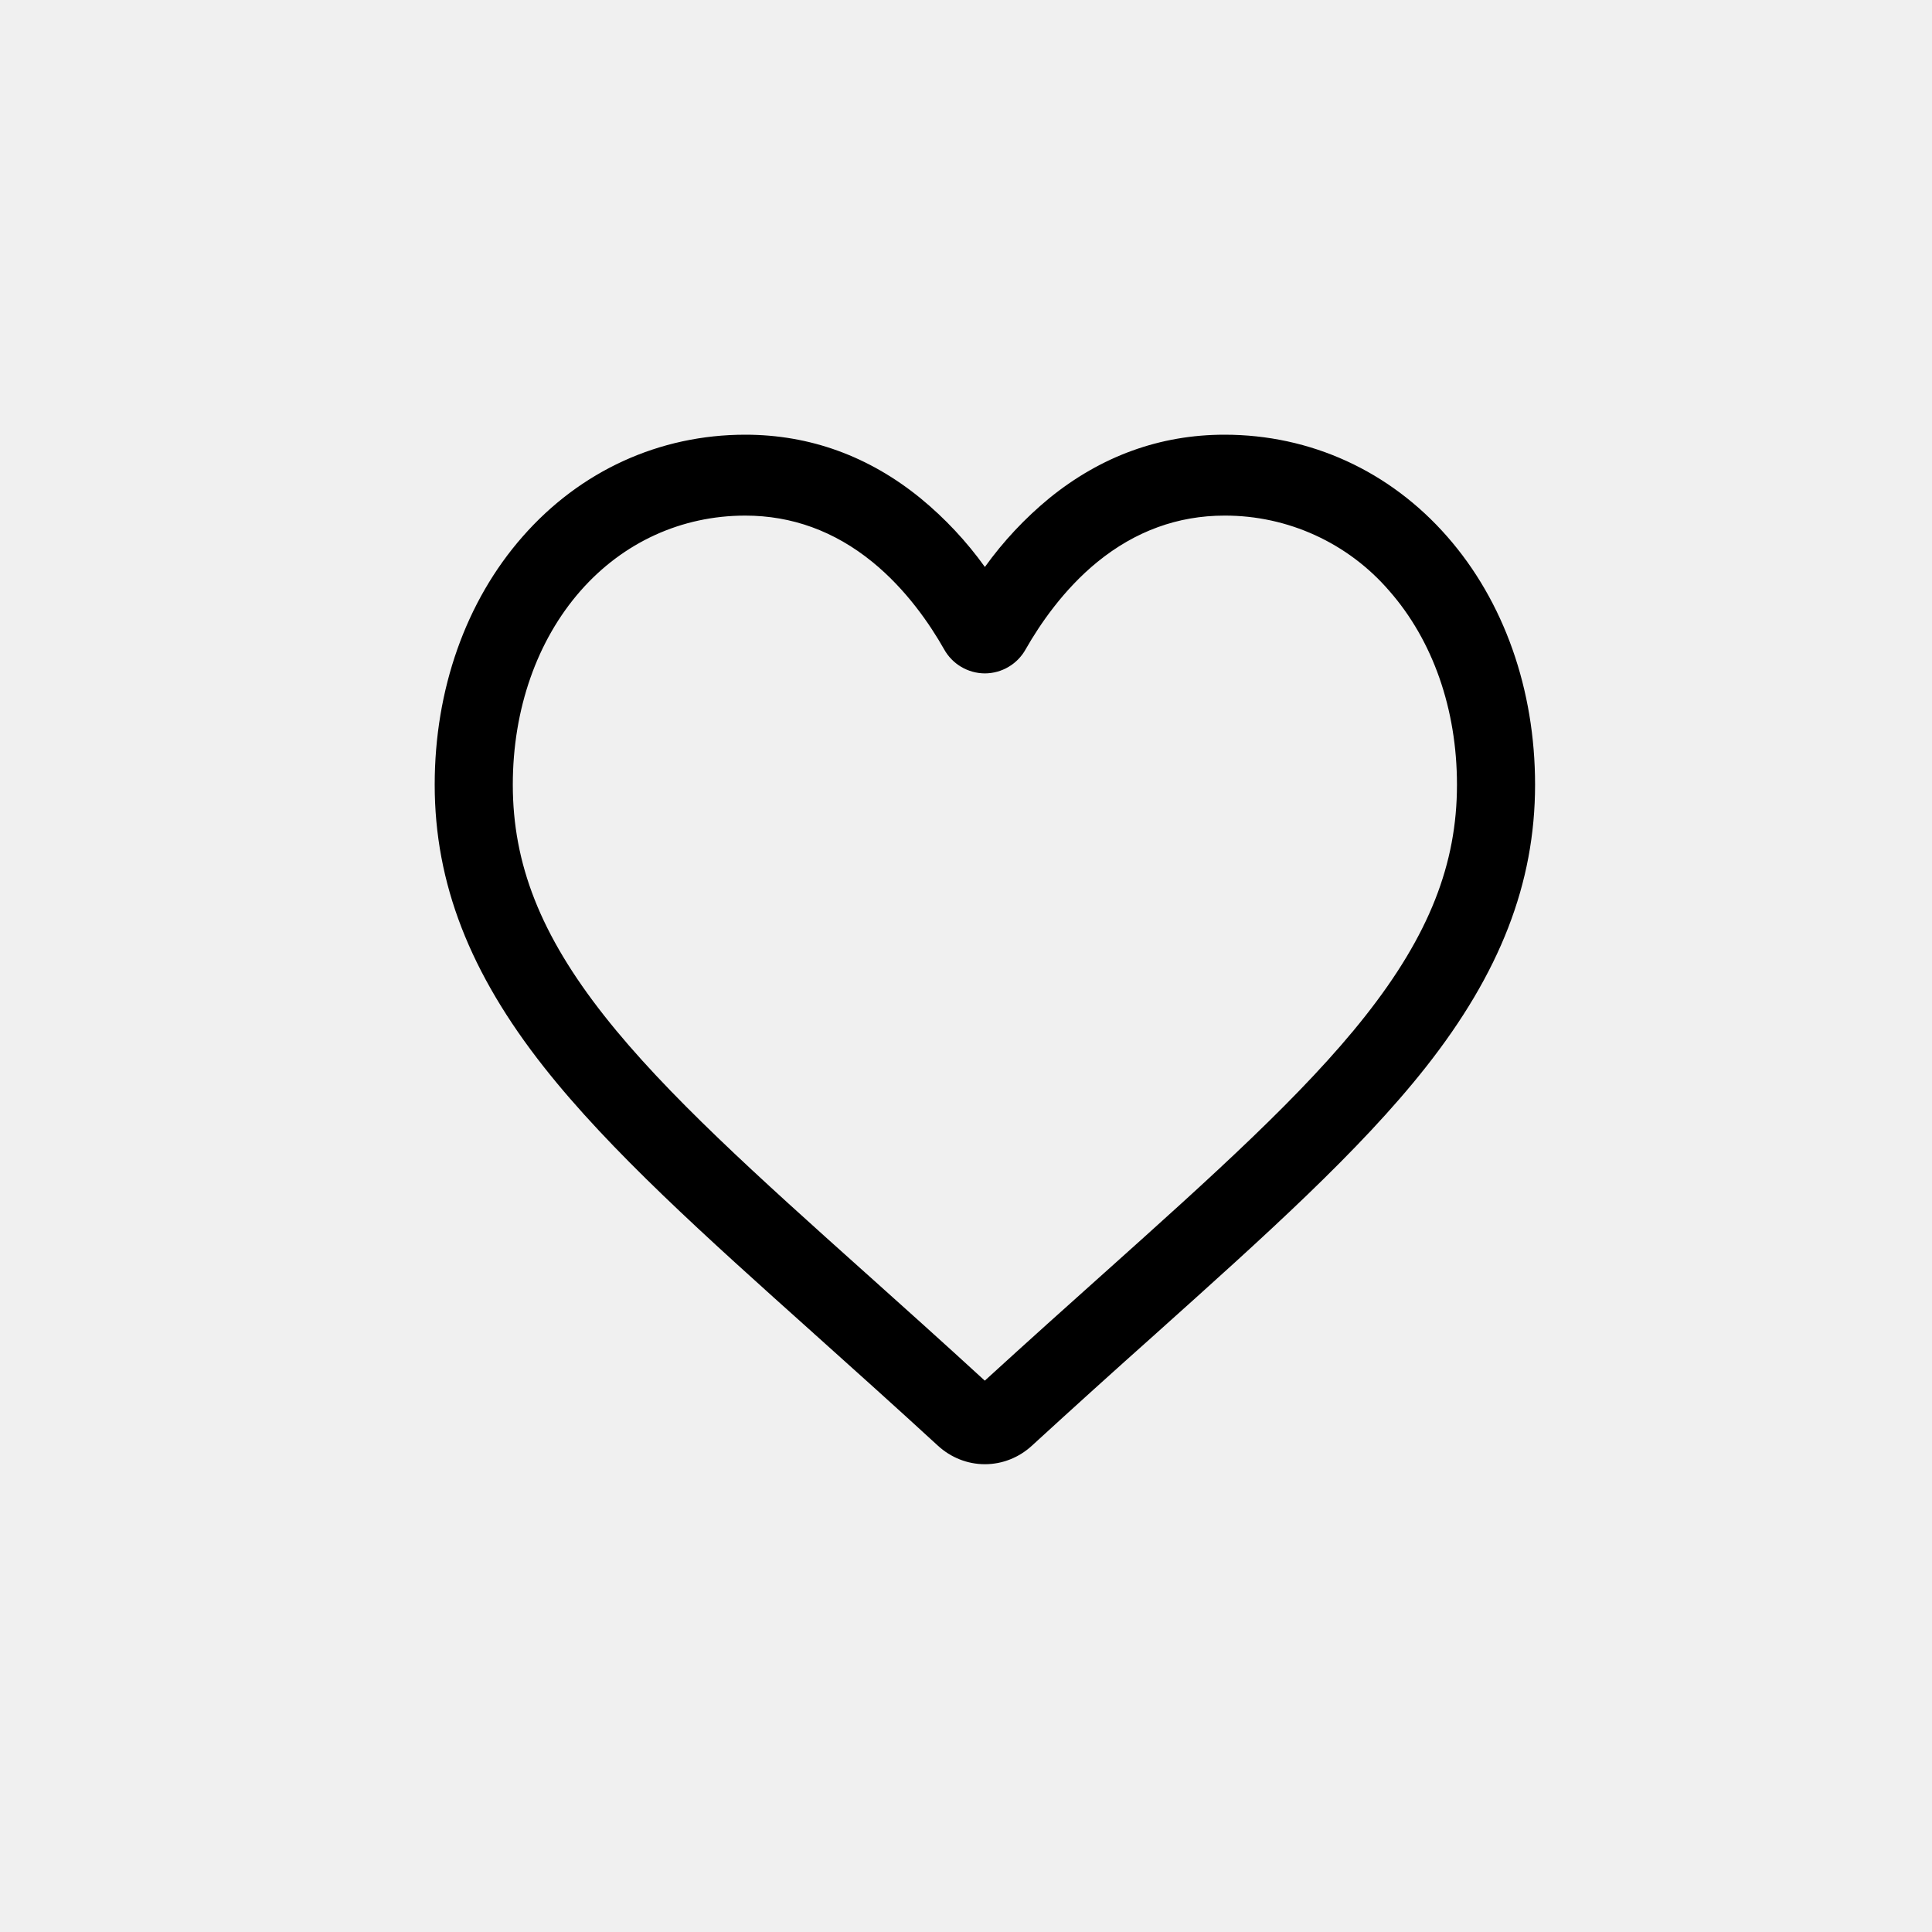
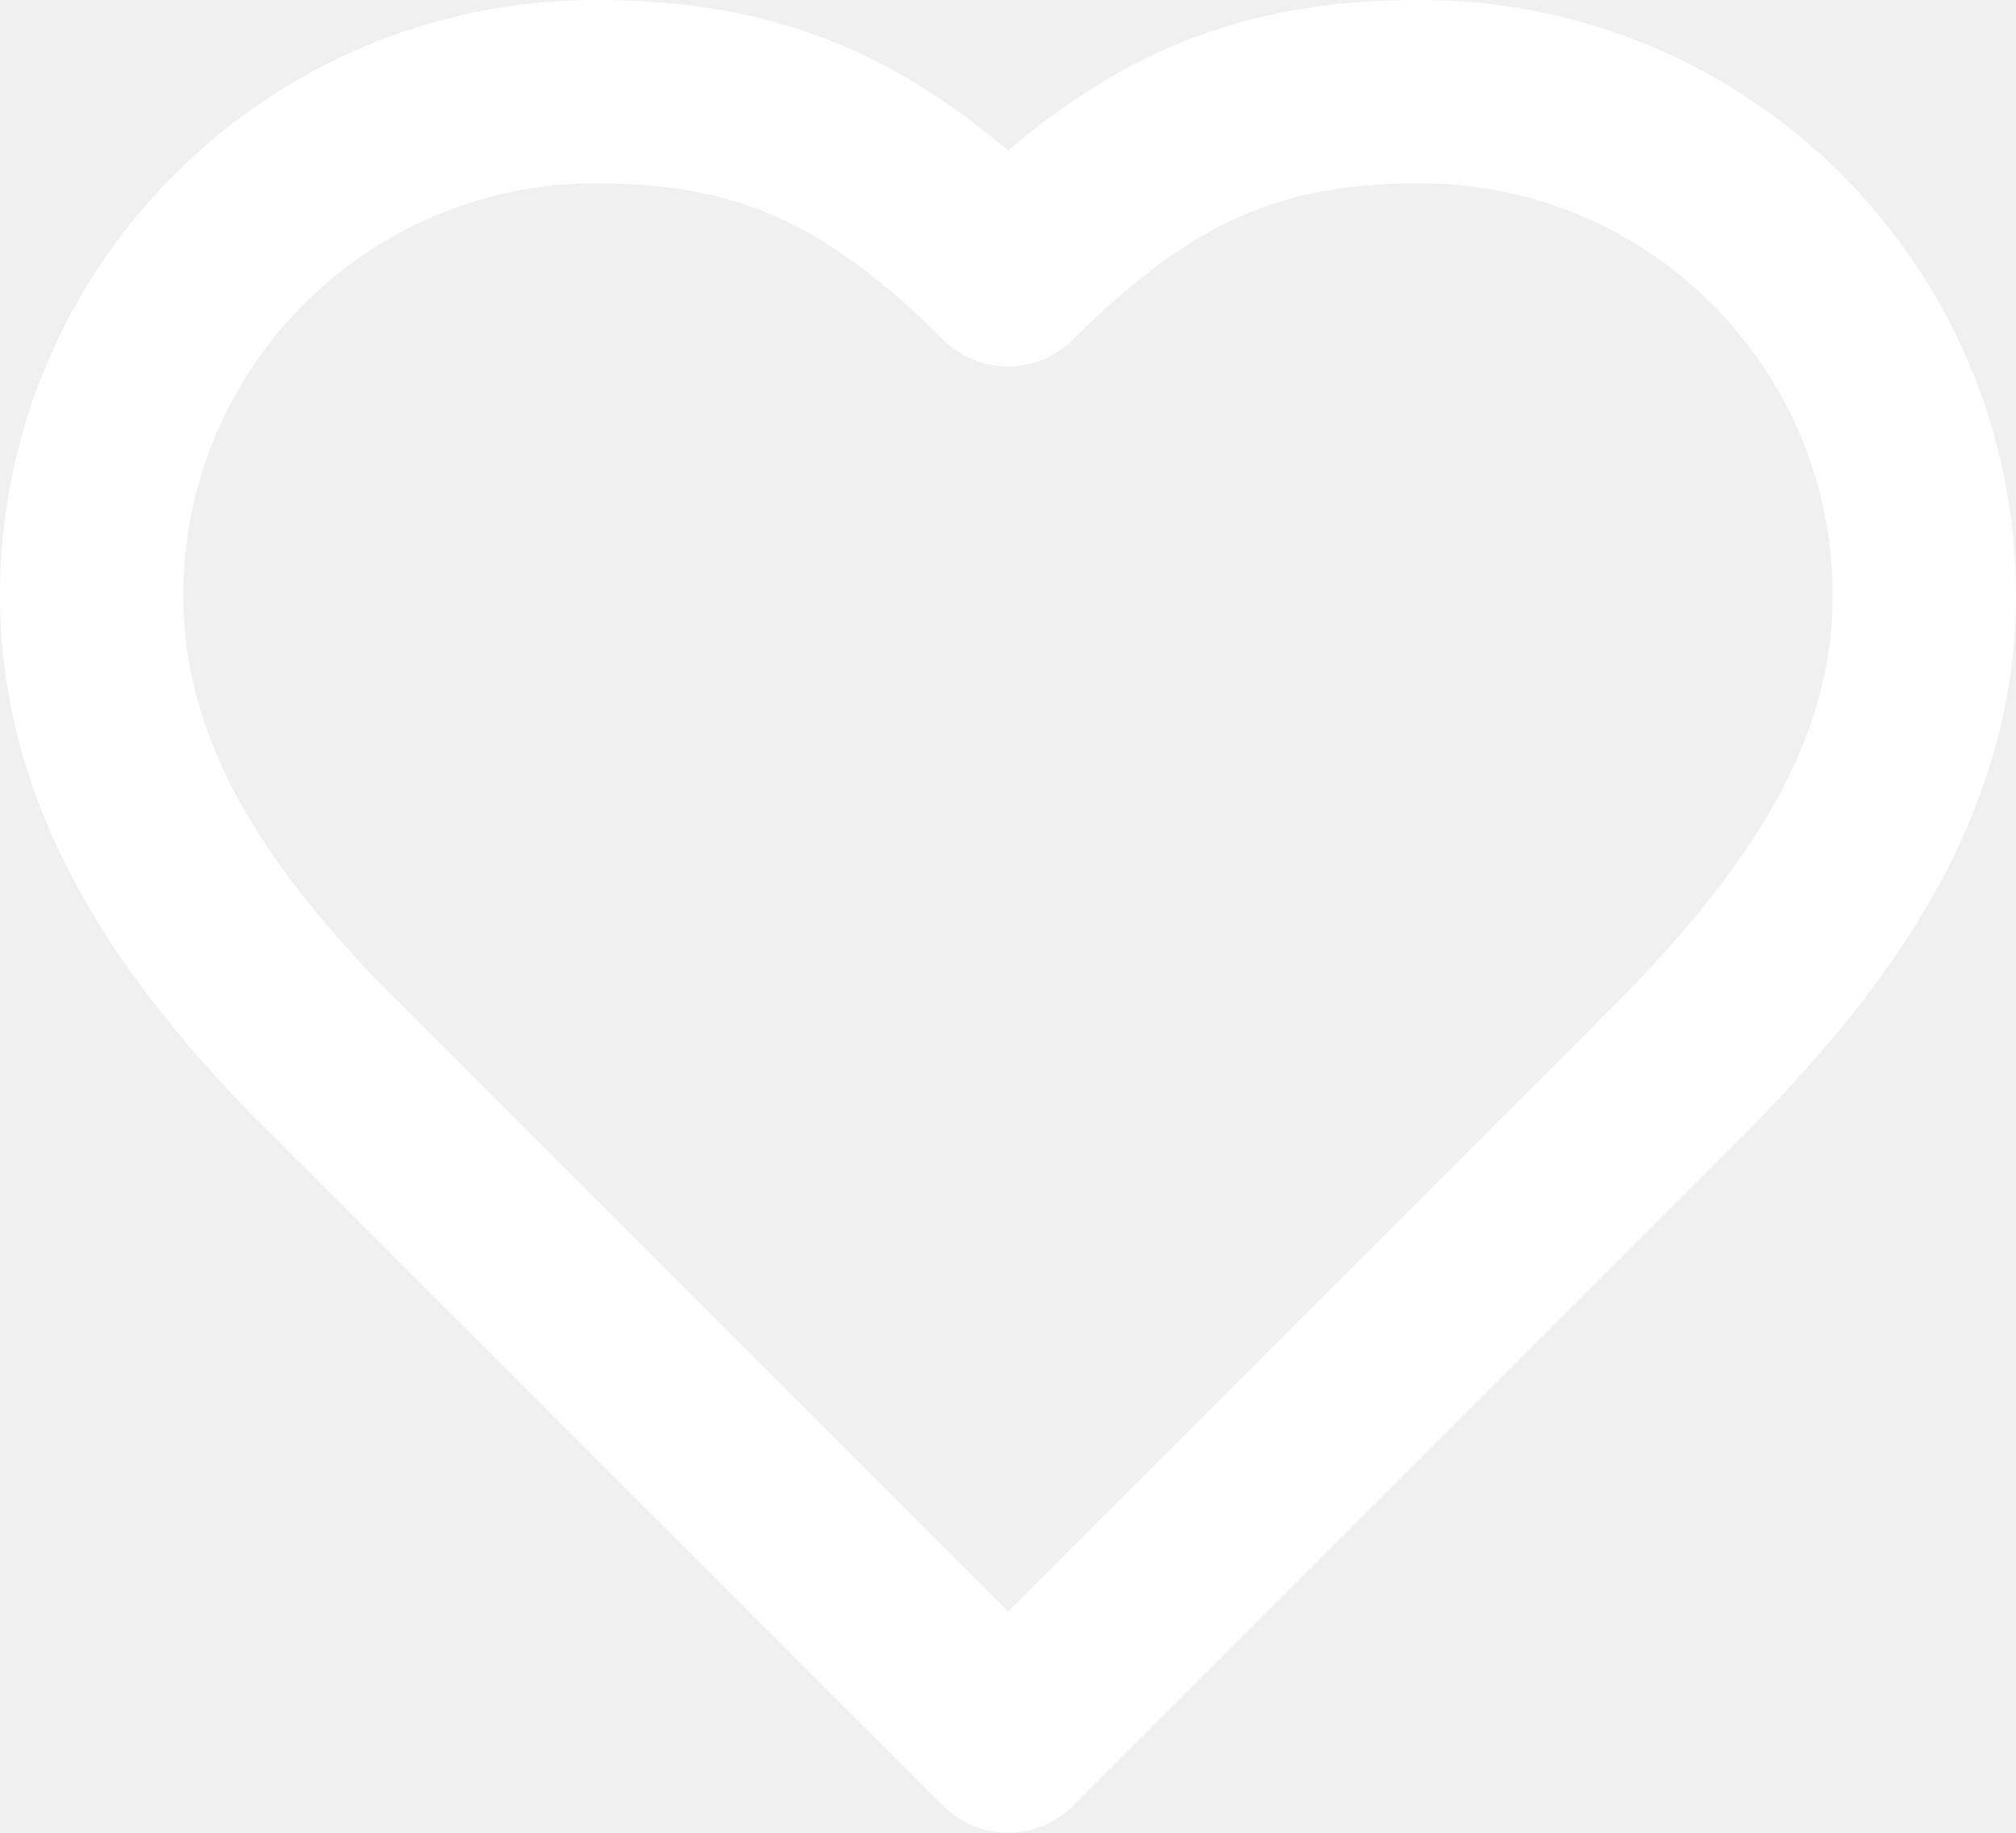
- <svg xmlns="http://www.w3.org/2000/svg" width="40" height="40" viewBox="0 0 40 40">
-   <path d="M20.391 30.066c-.296 0-.581-.113-.803-.317-.916-.842-1.788-1.623-2.557-2.313l-.003-.003c-2.262-2.026-4.215-3.775-5.57-5.495-1.507-1.91-2.208-3.718-2.208-5.69 0-1.916.624-3.682 1.757-4.974 1.145-1.305 2.716-2.024 4.424-2.024 1.275 0 2.443.424 3.47 1.26.52.422.994.942 1.409 1.546l.08.117.081-.117a7.362 7.362 0 011.409-1.546c1.028-.836 2.196-1.26 3.471-1.26 1.708 0 3.279.719 4.424 2.024 1.133 1.292 1.757 3.058 1.757 4.973 0 1.973-.702 3.782-2.207 5.691-1.355 1.72-3.307 3.469-5.568 5.494-.73.654-1.638 1.468-2.563 2.317a1.186 1.186 0 01-.803.317zm-4.96-19.64a4.735 4.735 0 00-3.602 1.644c-.943 1.075-1.461 2.558-1.461 4.177 0 1.708.601 3.231 1.95 4.942 1.293 1.64 3.211 3.36 5.432 5.35l.006.004c.774.693 1.652 1.48 2.567 2.321l.066.06.065-.06c.937-.857 1.846-1.671 2.577-2.326l.006-.005c2.22-1.988 4.136-3.705 5.428-5.344 1.348-1.71 1.95-3.235 1.95-4.942 0-1.619-.52-3.102-1.462-4.177a4.735 4.735 0 00-3.601-1.645c-1.022 0-1.96.341-2.788 1.014-.734.597-1.245 1.35-1.544 1.878a.72.72 0 01-.629.375.72.72 0 01-.629-.375c-.299-.527-.81-1.28-1.544-1.878-.828-.673-1.766-1.014-2.787-1.014z" />
-   <path fill-rule="evenodd" clip-rule="evenodd" d="M15.43 9.5c-1.634 0-3.137.687-4.235 1.939C10.107 12.68 9.5 14.386 9.5 16.247c0 1.905.674 3.66 2.154 5.537 1.34 1.698 3.273 3.432 5.54 5.463l.008.007.003.003.064.057c.751.673 1.6 1.433 2.488 2.25a.936.936 0 00.634.252.936.936 0 00.634-.251c.924-.849 1.831-1.662 2.56-2.315l.005-.004c2.266-2.03 4.2-3.764 5.539-5.462 1.479-1.876 2.153-3.632 2.153-5.537 0-1.862-.607-3.567-1.695-4.808-1.099-1.252-2.601-1.939-4.236-1.939-1.215 0-2.328.403-3.313 1.204a7.109 7.109 0 00-1.36 1.494l-.287.416-.287-.416a7.1 7.1 0 00-1.36-1.494C17.76 9.903 16.646 9.5 15.431 9.5zm4.96 2.237a7.49 7.49 0 00-1.33-1.42C17.989 9.444 16.766 9 15.43 9c-1.78 0-3.42.751-4.61 2.11C9.641 12.451 9 14.28 9 16.246c0 2.042.729 3.903 2.261 5.846 1.37 1.738 3.339 3.501 5.593 5.52l.002.003.079.07c.751.674 1.597 1.432 2.484 2.247.267.245.612.383.972.383s.705-.137.973-.383a249.66 249.66 0 012.556-2.31l.022-.02c2.247-2.015 4.212-3.775 5.58-5.51 1.531-1.943 2.26-3.804 2.26-5.846 0-1.968-.641-3.795-1.82-5.138C28.773 9.751 27.133 9 25.353 9c-1.336 0-2.559.445-3.63 1.316a7.523 7.523 0 00-1.331 1.421zm2.017-.492c.87-.707 1.863-1.07 2.945-1.07 1.465 0 2.812.616 3.79 1.73.987 1.127 1.523 2.671 1.523 4.342 0 1.777-.63 3.354-2.004 5.096-1.304 1.655-3.231 3.382-5.436 5.357l-.025.023-.004.003c-.73.654-1.638 1.468-2.573 2.323l-.235.215-.234-.216a263.651 263.651 0 00-2.56-2.314l-.003-.003-.007-.007-.015-.013c-2.21-1.98-4.141-3.71-5.448-5.368-1.373-1.742-2.003-3.318-2.003-5.096 0-1.67.535-3.215 1.522-4.341a4.986 4.986 0 013.79-1.73c1.082 0 2.076.362 2.946 1.07.768.623 1.297 1.406 1.604 1.947a.47.47 0 00.411.25.47.47 0 00.411-.25c.308-.54.837-1.323 1.605-1.948zm.315.388c-.7.57-1.193 1.294-1.485 1.807a.97.97 0 01-.846.502.97.97 0 01-.846-.502c-.29-.512-.783-1.237-1.485-1.807-.785-.638-1.668-.958-2.63-.958-1.319 0-2.53.553-3.413 1.56-.897 1.023-1.4 2.445-1.4 4.012 0 1.638.573 3.108 1.897 4.787 1.276 1.62 3.175 3.322 5.401 5.316l.008.007.006.005c.743.666 1.583 1.418 2.46 2.223.901-.823 1.771-1.603 2.476-2.233l.003-.003.004-.003c2.224-1.993 4.121-3.694 5.396-5.312 1.324-1.679 1.897-3.15 1.897-4.787 0-1.567-.502-2.989-1.4-4.012a4.485 4.485 0 00-3.413-1.56c-.962 0-1.845.32-2.63.958z" />
+ <svg xmlns="http://www.w3.org/2000/svg" width="22" height="20" fill="none" viewBox="0 0 22 20">
+   <path d="M20 6.5A4.5 4.5 0 0015.5 2c-.78 0-1.387.11-1.948.354-.568.248-1.152.66-1.845 1.353a1 1 0 01-1.414 0C9.6 3.014 9.016 2.602 8.448 2.354 7.887 2.11 7.28 2 6.5 2A4.5 4.5 0 002 6.5c0 1.616.92 2.958 2.15 4.236l6.85 6.85 6.3-6.3.545-.55C19.075 9.445 20 8.105 20 6.5zm2 0c0 2.74-1.808 4.749-3.294 6.206l.001.001-7 7a1 1 0 01-1.414 0l-6.988-6.988-.575-.572C1.377 10.748 0 8.909 0 6.5A6.5 6.5 0 016.5 0c.98 0 1.873.14 2.747.52.613.268 1.185.641 1.753 1.122.568-.48 1.14-.854 1.753-1.121C13.627.14 14.52 0 15.5 0A6.5 6.5 0 0122 6.5z" fill="#fff" />
</svg>
